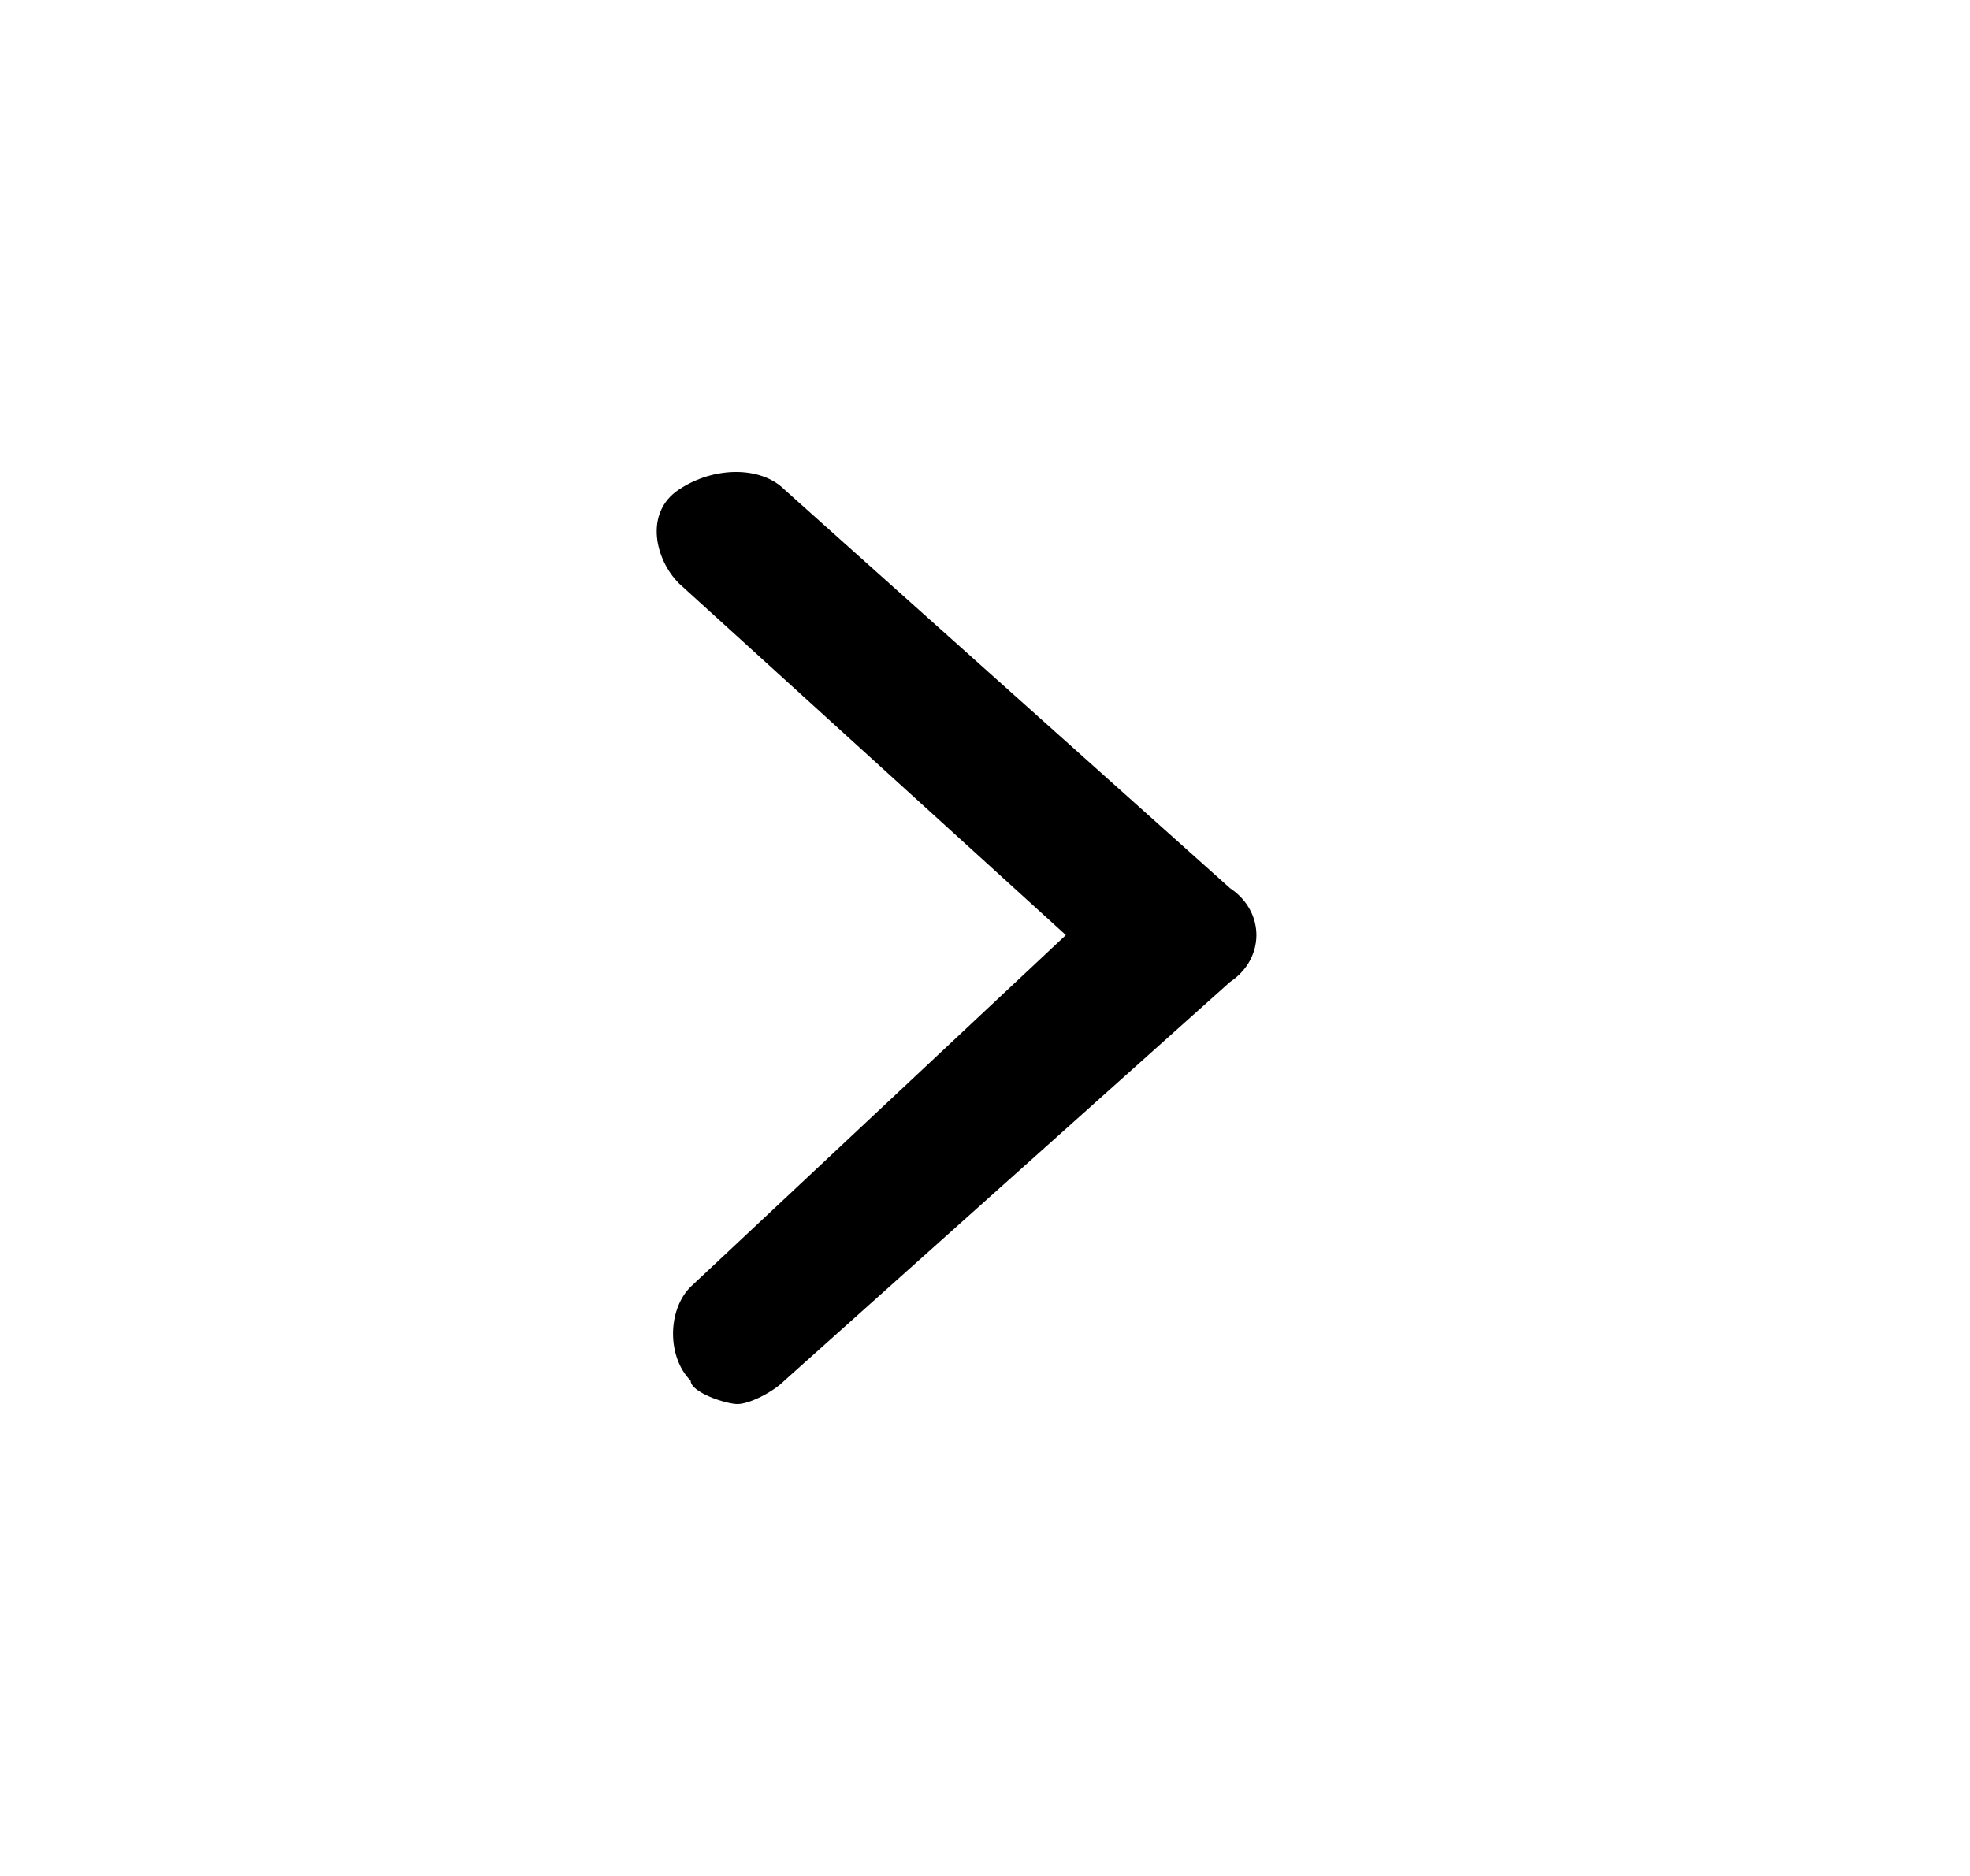
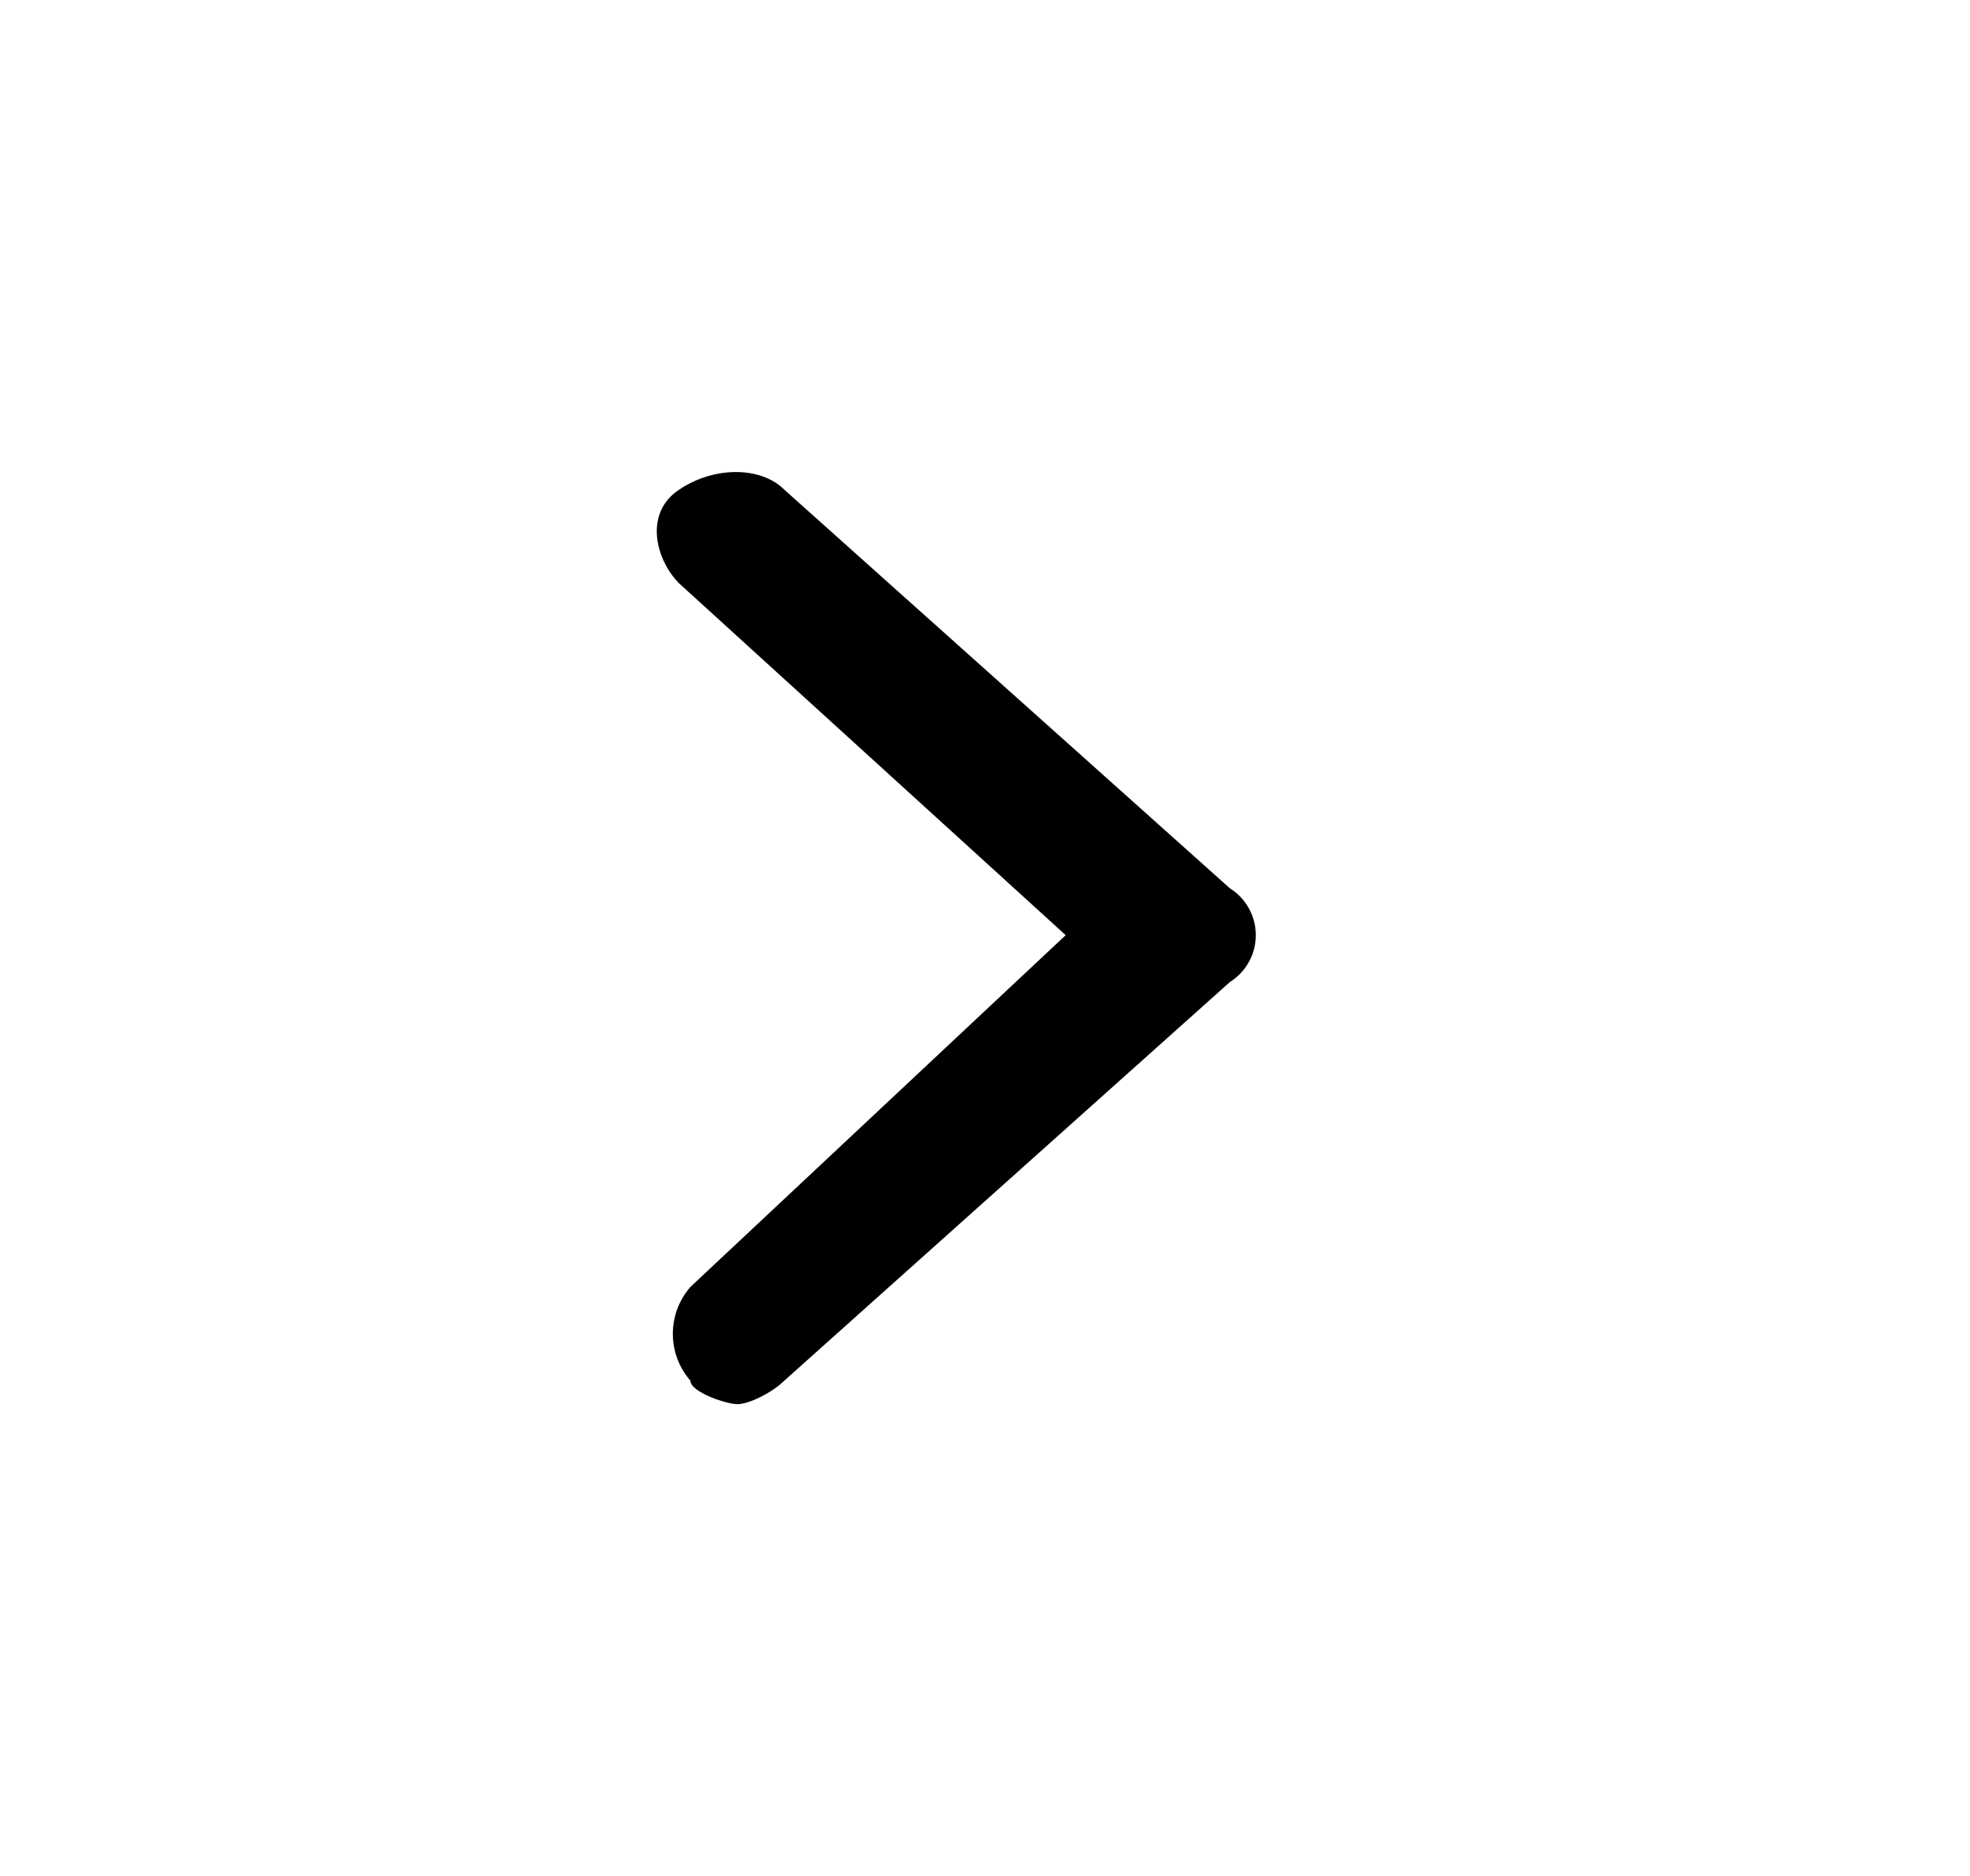
- <svg xmlns="http://www.w3.org/2000/svg" width="21" height="20" viewBox="0 0 21 20" fill="none">
-   <path d="M13.112 9.469L8.362 5.219C8.112 4.969 7.612 4.969 7.237 5.219C6.862 5.469 6.987 5.969 7.237 6.219L11.362 9.969L7.362 13.719C7.112 13.969 7.112 14.469 7.362 14.719C7.362 14.844 7.737 14.969 7.862 14.969C7.987 14.969 8.237 14.844 8.362 14.719L13.112 10.469C13.487 10.219 13.487 9.719 13.112 9.469Z" fill="black" />
+ <svg xmlns="http://www.w3.org/2000/svg" width="21" height="20" fill="none">
+   <path d="M13.11 9.47 8.36 5.22c-.25-.25-.75-.25-1.12 0-.38.25-.25.75 0 1l4.12 3.75-4 3.75a.76.76 0 0 0 0 1c0 .12.38.25.5.25.13 0 .38-.13.5-.25l4.75-4.25a.59.59 0 0 0 0-1Z" fill="#000" />
</svg>
